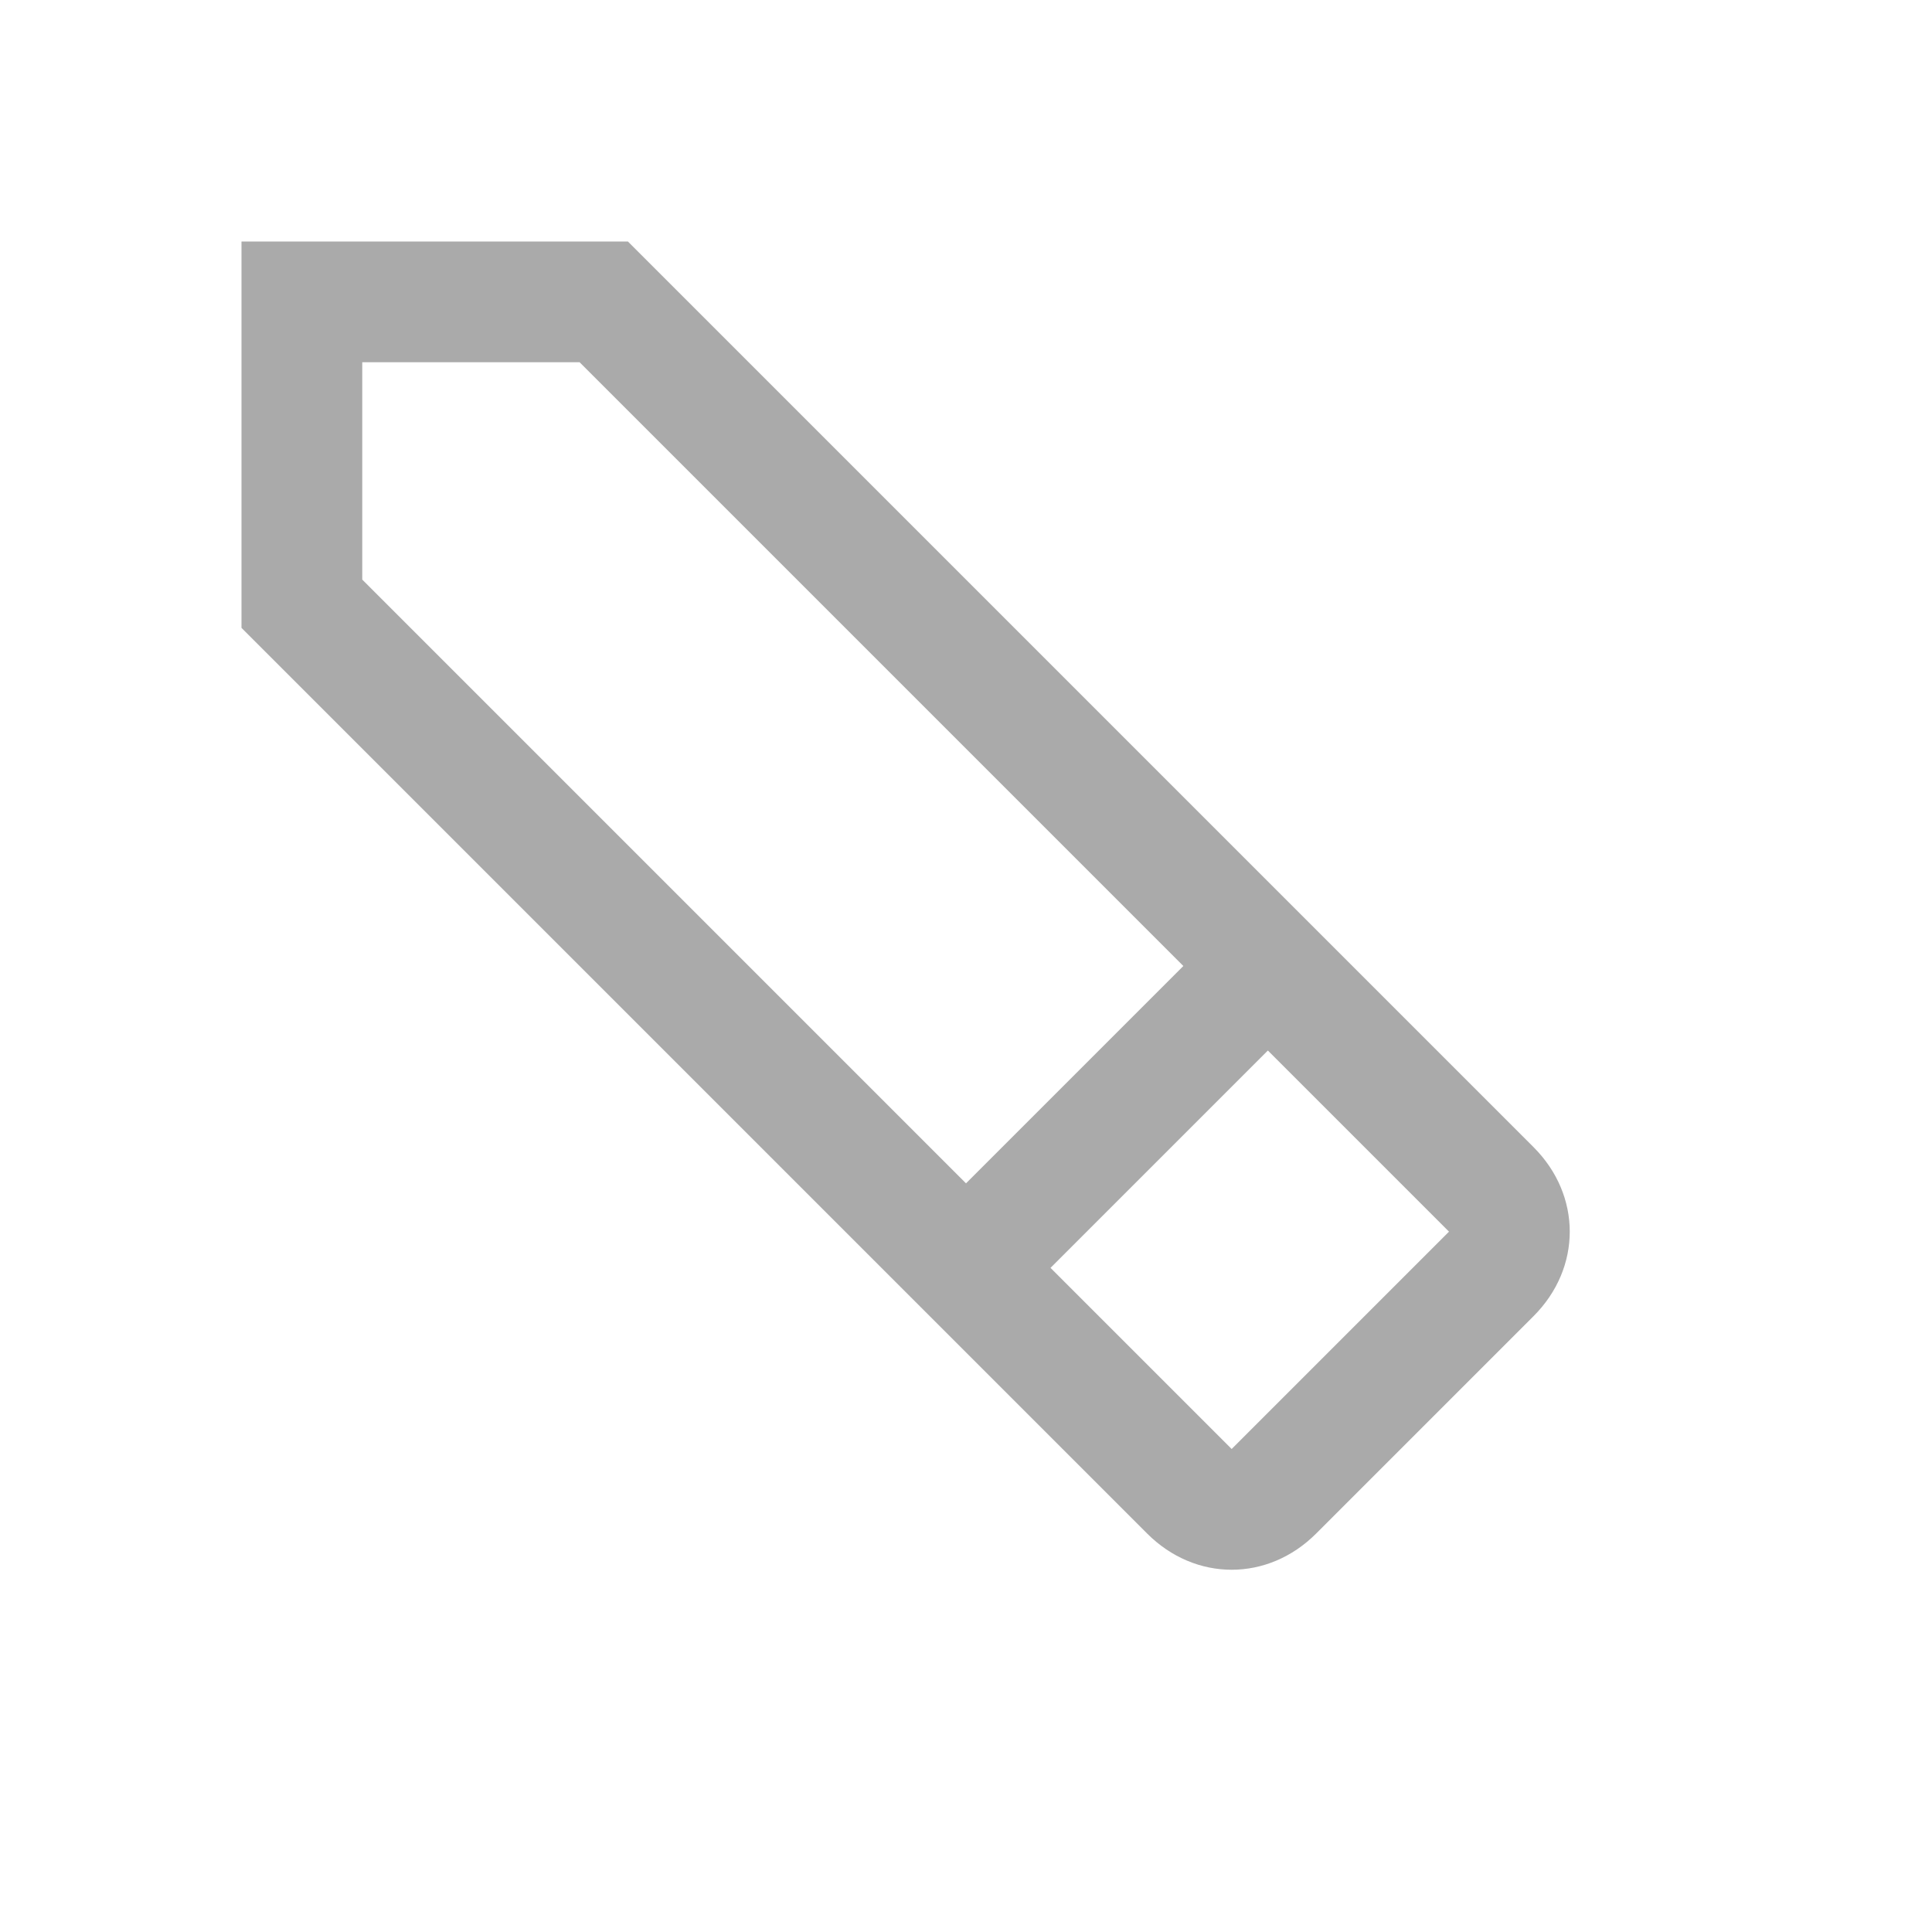
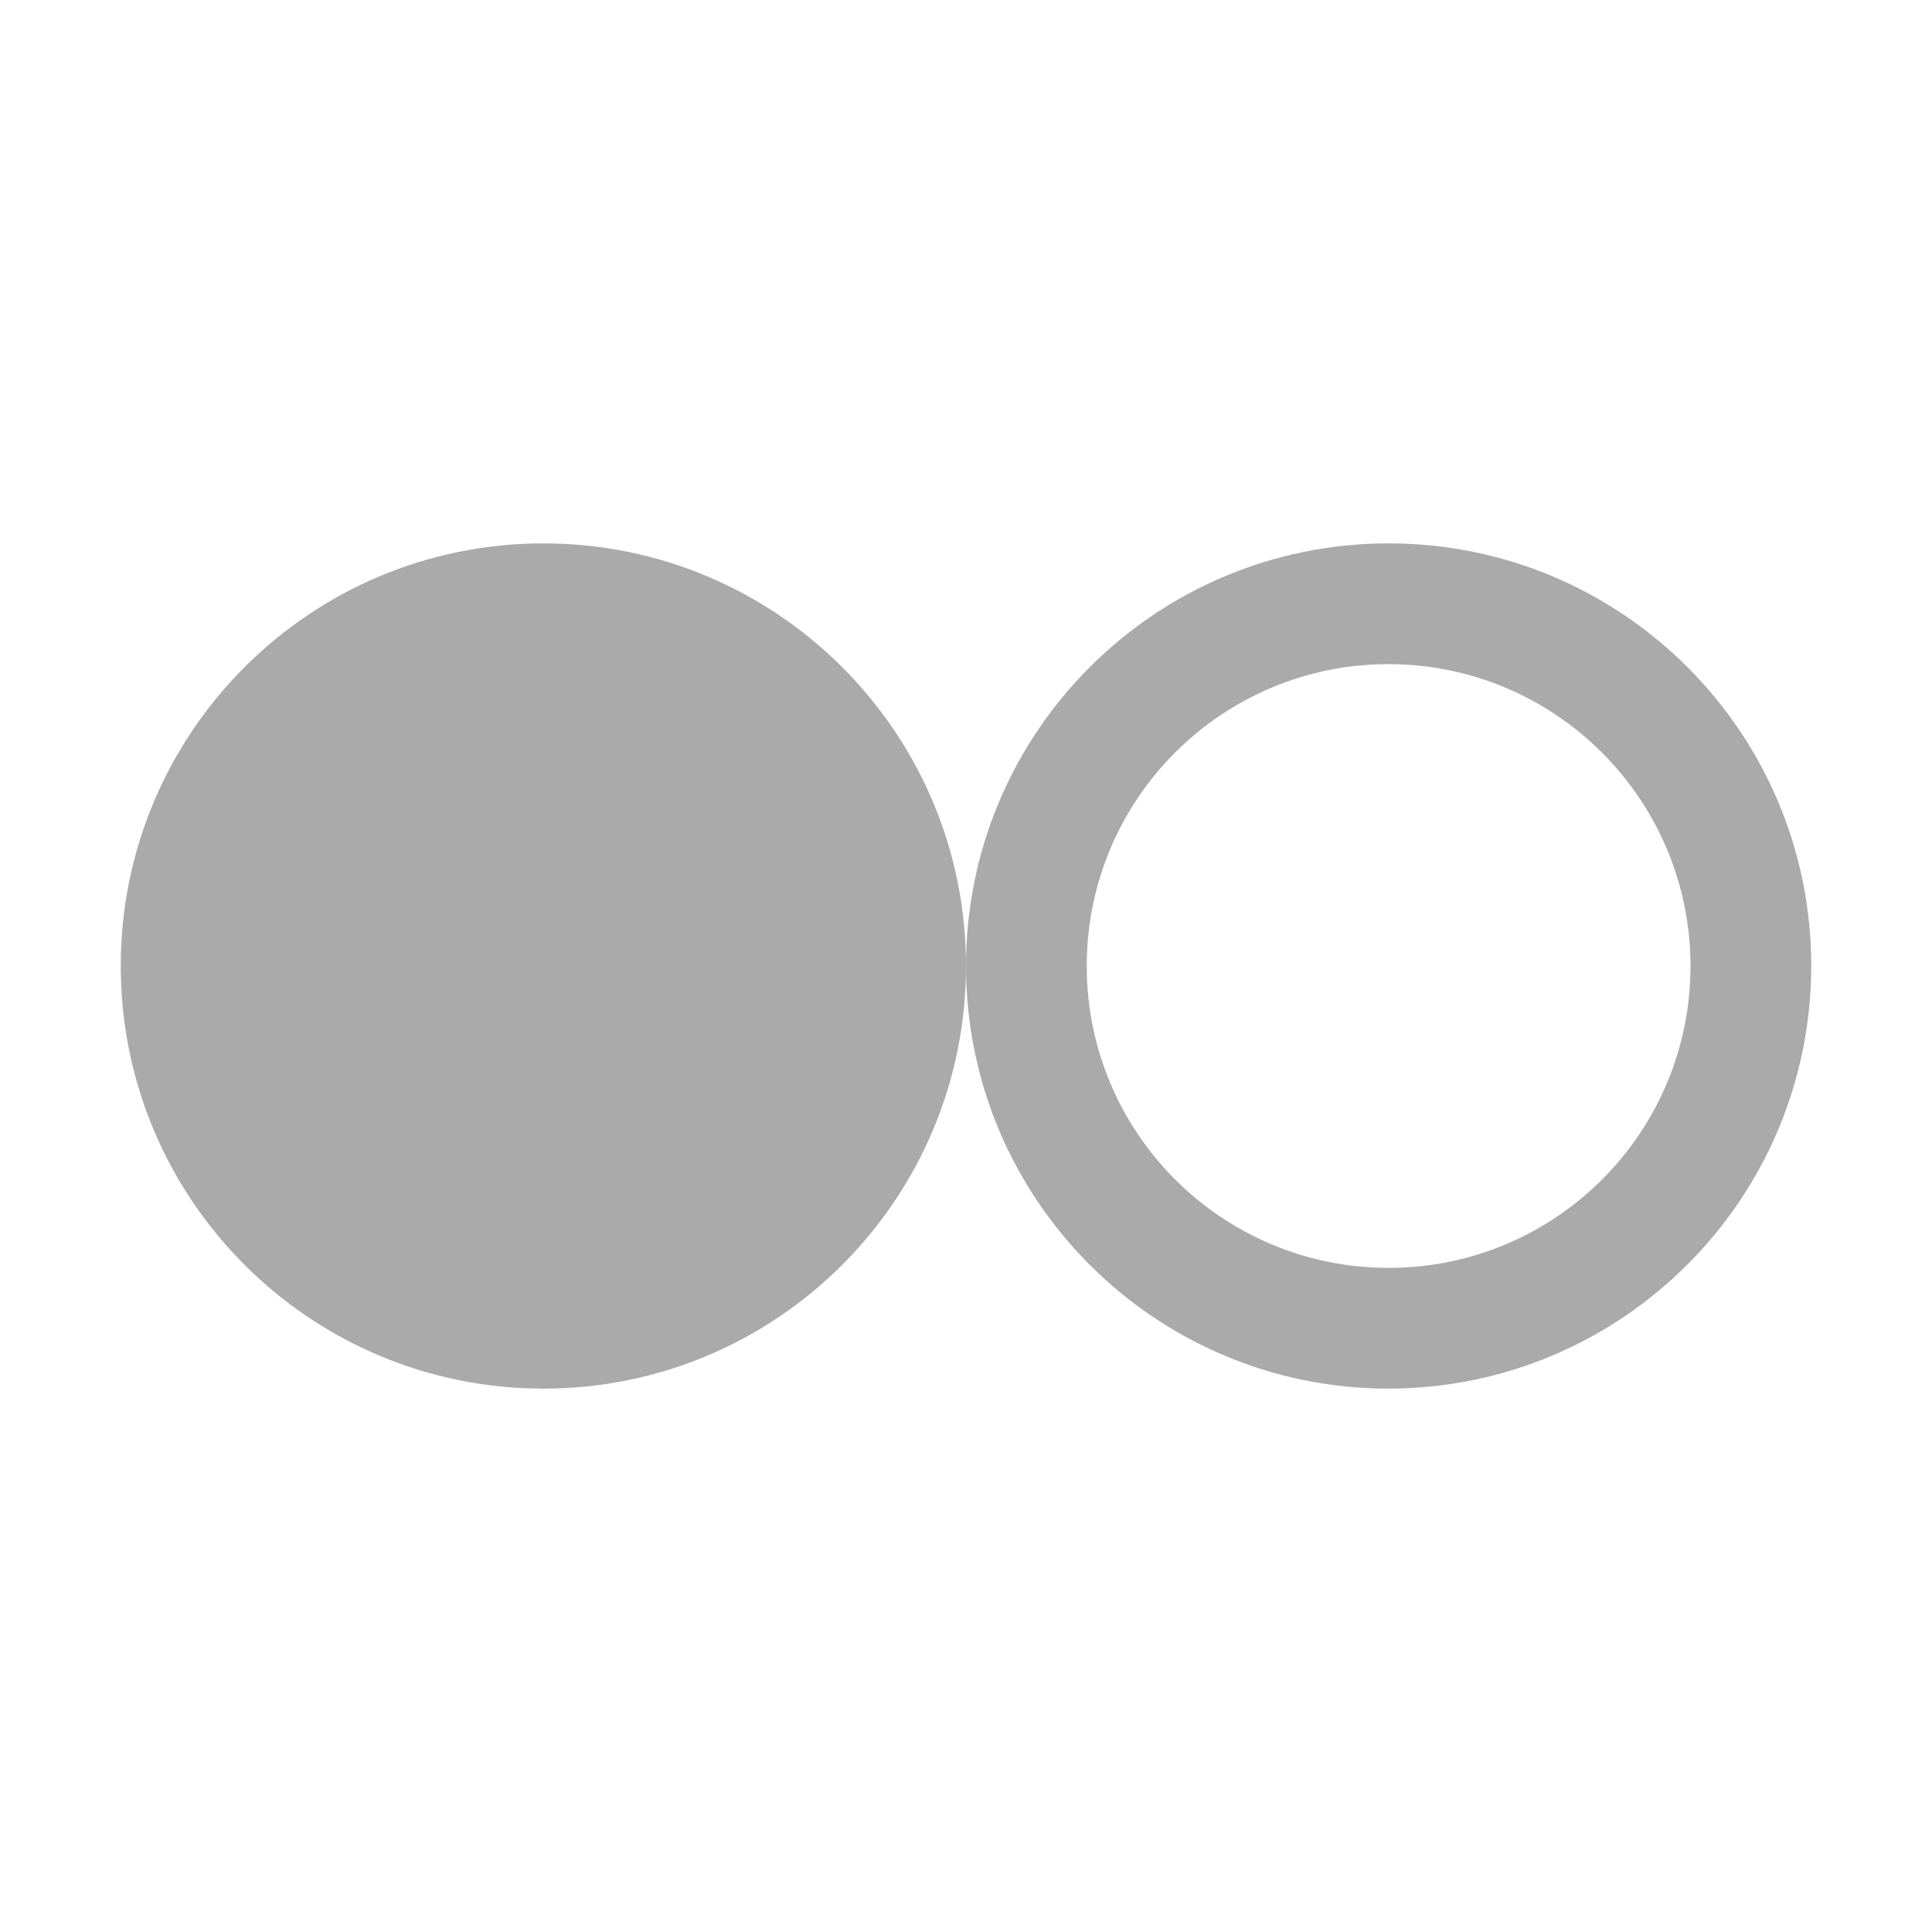
- <svg xmlns="http://www.w3.org/2000/svg" id="icon" version="1.1" viewBox="0 0 32 32" width="12" height="12">
+ <svg xmlns="http://www.w3.org/2000/svg" id="icon" version="1.1" viewBox="0 0 12 12" width="16" height="16">
  <defs>
    <style>
      .st0 {
        fill: none;
      }

      .st1 {
        fill: #aaa;
      }
    </style>
  </defs>
-   <path class="st1" d="M19,25.4c.8.8,2,.8,2.8,0h0l3.6-3.6c.8-.8.8-2,0-2.8h0L10.4,4h-6.4v6.4l15,15ZM24,20.4l-3.6,3.6-3-3,3.6-3.6,3,3ZM6,6h3.6l10,10-3.6,3.6L6,9.6v-3.6Z" />
-   <rect id="_Transparent_Rectangle_" class="st0" y="0" width="32" height="32" transform="translate(32 0) rotate(90)" />
+   <path class="st1" d="M8.625,8.625c-1.45,0-2.625-1.175-2.625-2.625s1.175-2.625,2.625-2.625,2.625,1.175,2.625,2.625c-.002,1.449-1.176,2.623-2.625,2.625ZM8.625,4.125c-1.036,0-1.875.839-1.875,1.875s.839,1.875,1.875,1.875,1.875-.839,1.875-1.875c-.001-1.035-.84-1.874-1.875-1.875Z" />
+   <circle class="st1" cx="3.375" cy="6" r="2.625" />
+   <rect id="_Transparent_Rectangle_" class="st0" width="12" height="12" />
</svg>
